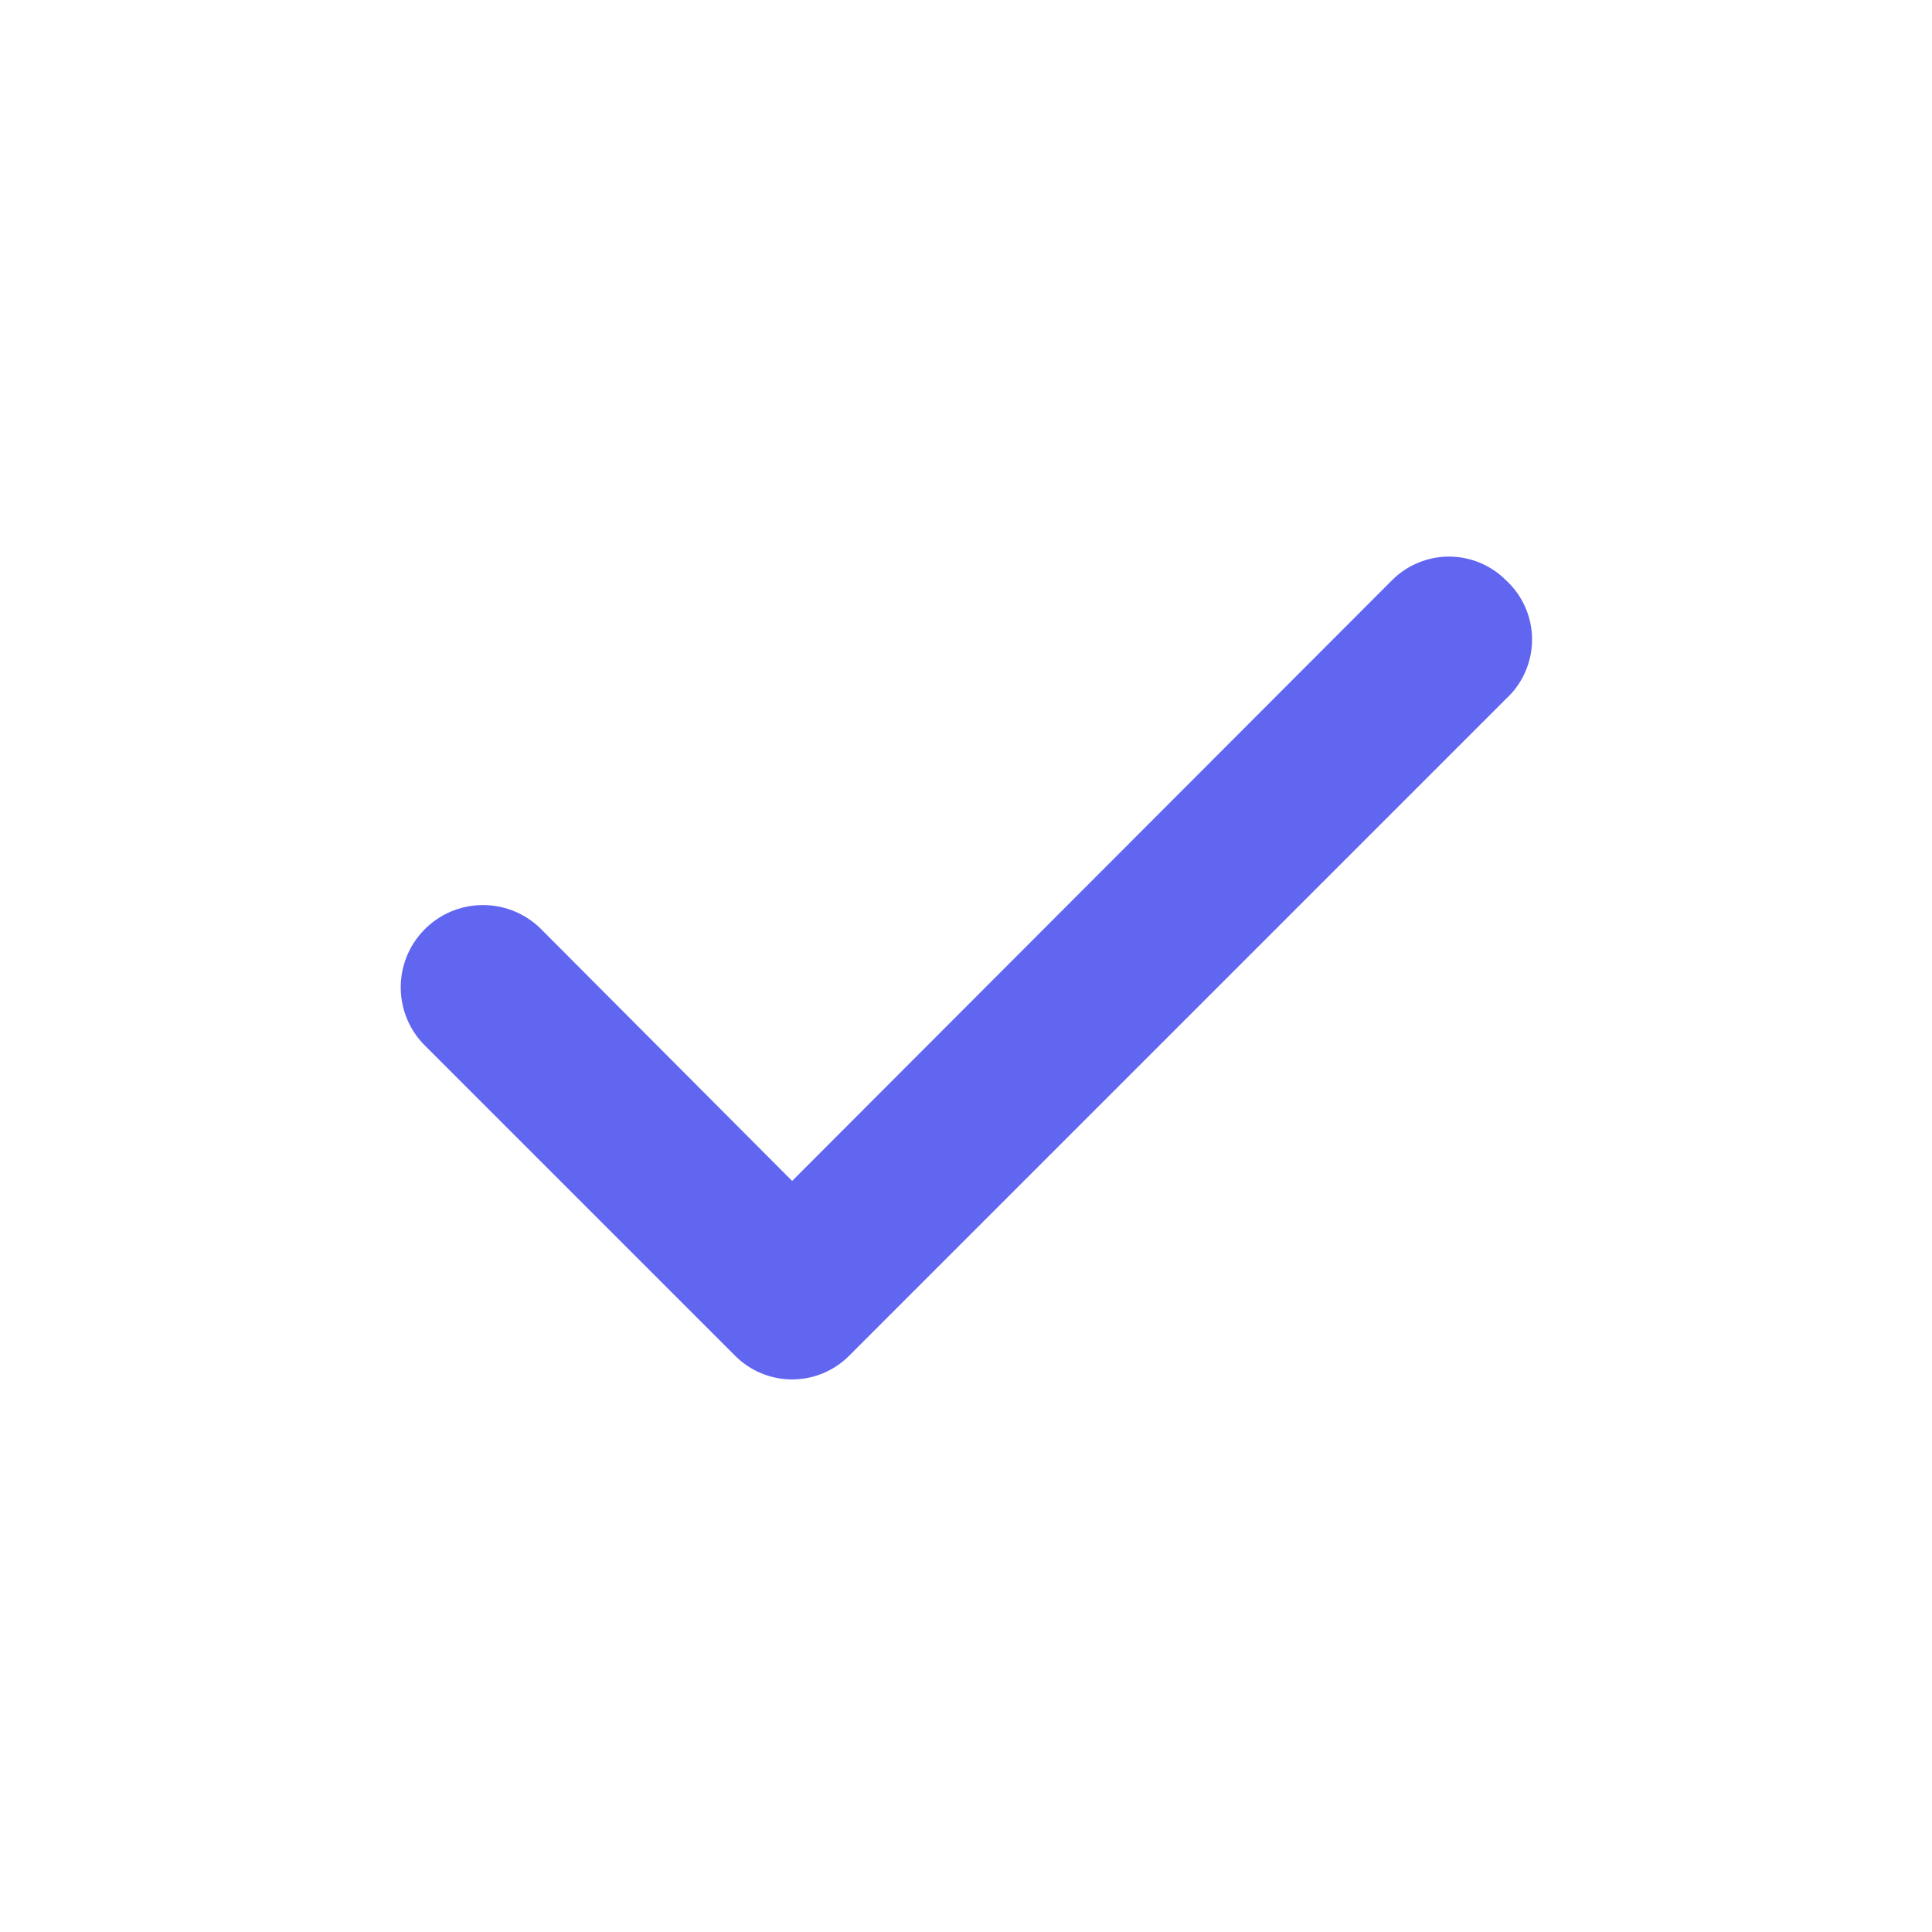
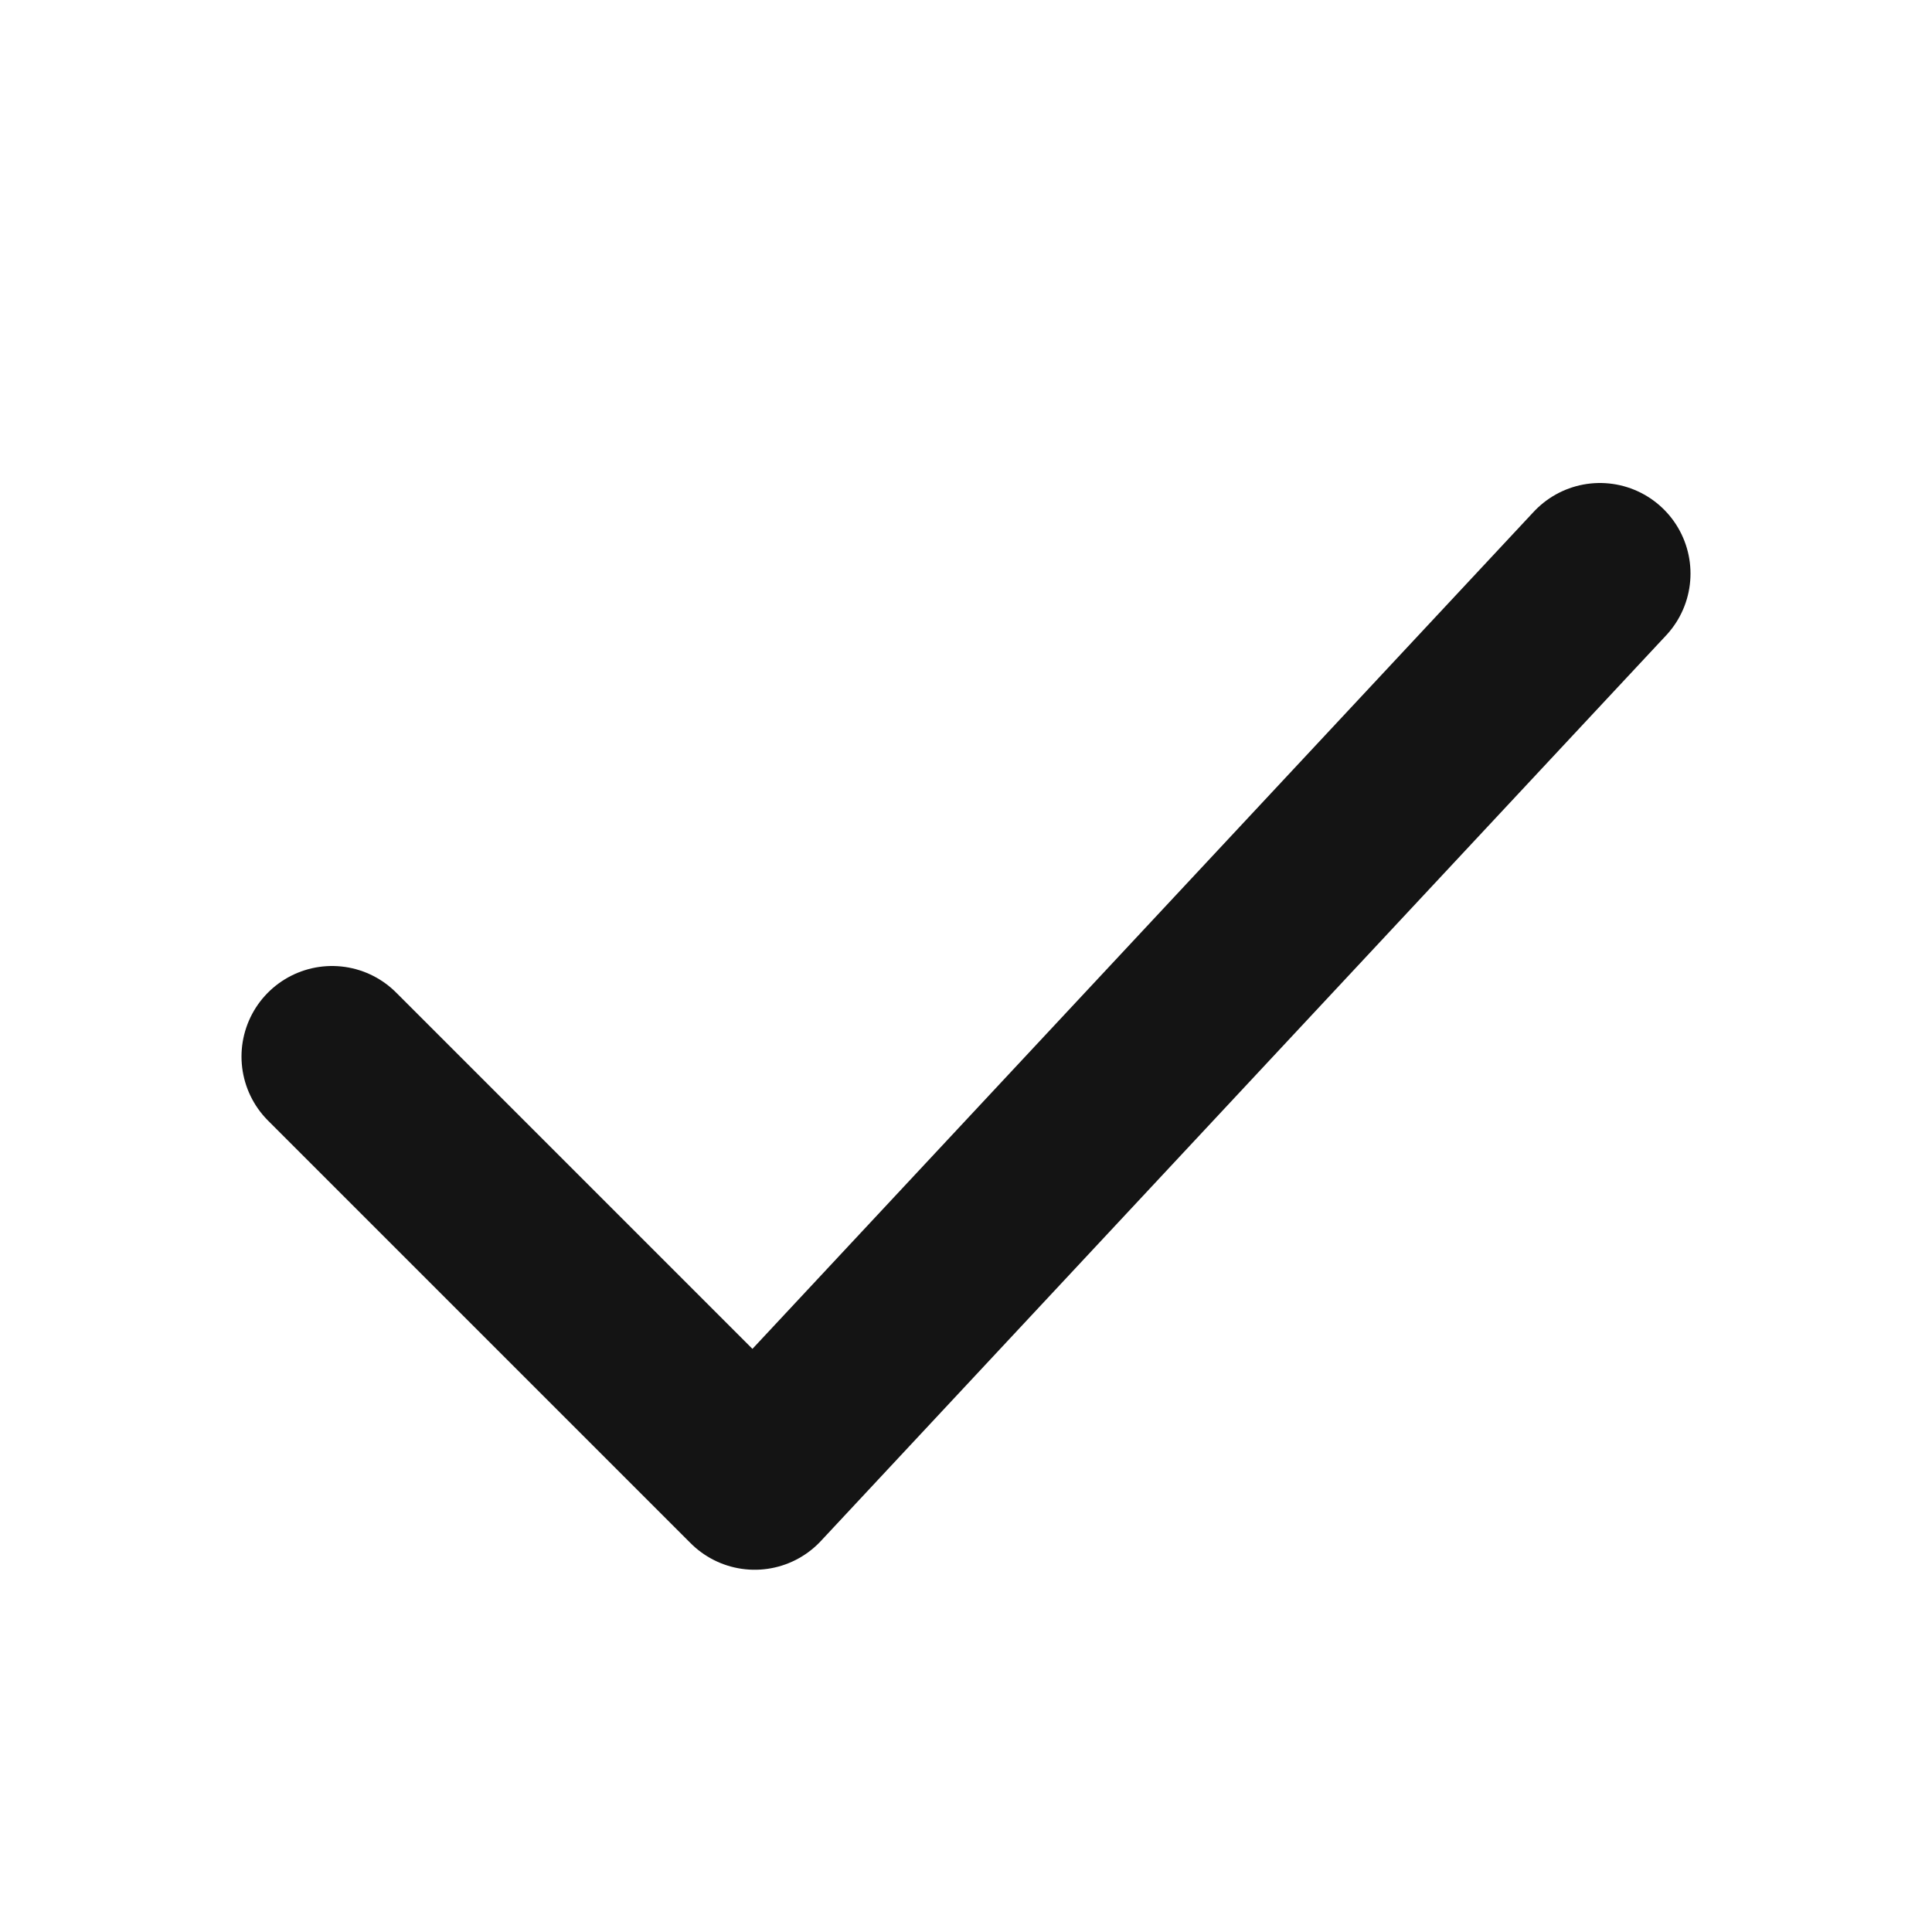
- <svg xmlns="http://www.w3.org/2000/svg" viewBox="0 0 24 24" id="approve">
-   <path fill="#6166f1" d="M18.71,7.21a1,1,0,0,0-1.42,0L9.84,14.67,6.71,11.53A1,1,0,1,0,5.29,13l3.84,3.84a1,1,0,0,0,1.42,0l8.16-8.16A1,1,0,0,0,18.71,7.21Z" />
+ <svg xmlns="http://www.w3.org/2000/svg" width="16" height="16" viewBox="0 0 16 16" fill="none">
+   <g id="Variant=tick-2, Size=16, Color=Black">
+     <path id="Vector" d="M2.75 8.75L6.25 12.25L13.25 4.75" stroke="#141414" stroke-width="1.5" stroke-linecap="round" stroke-linejoin="round" />
+   </g>
</svg>
